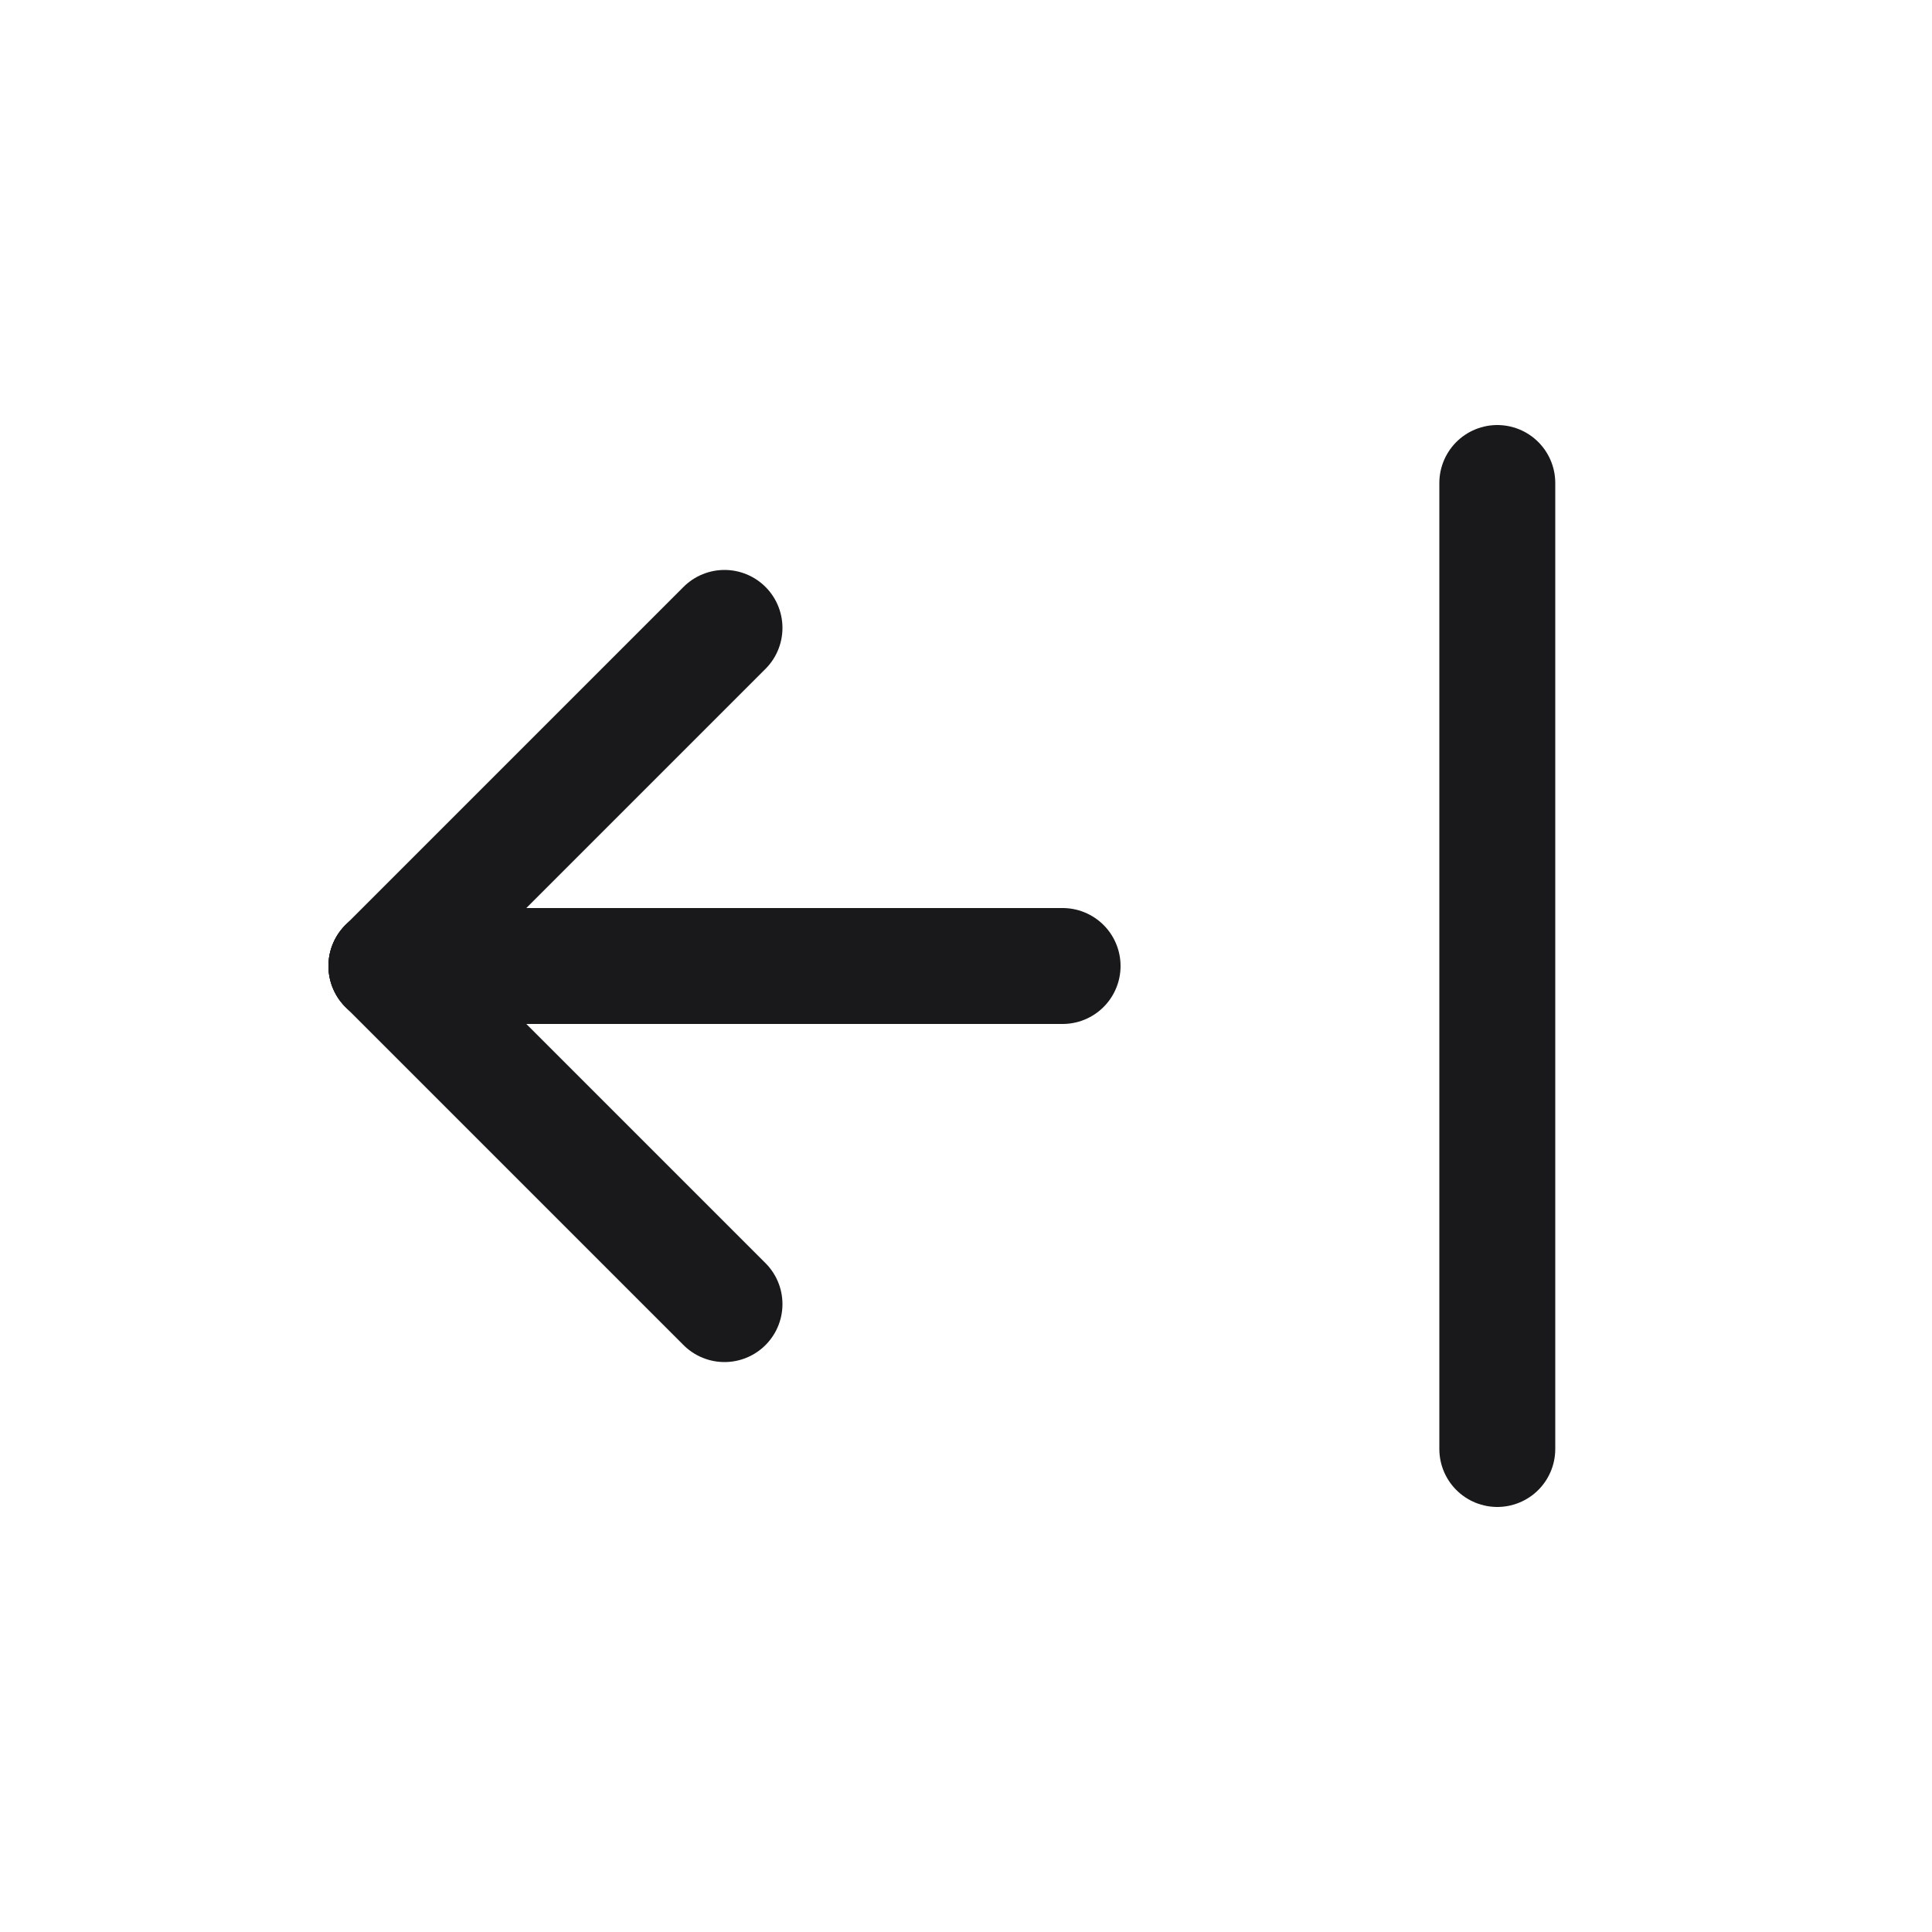
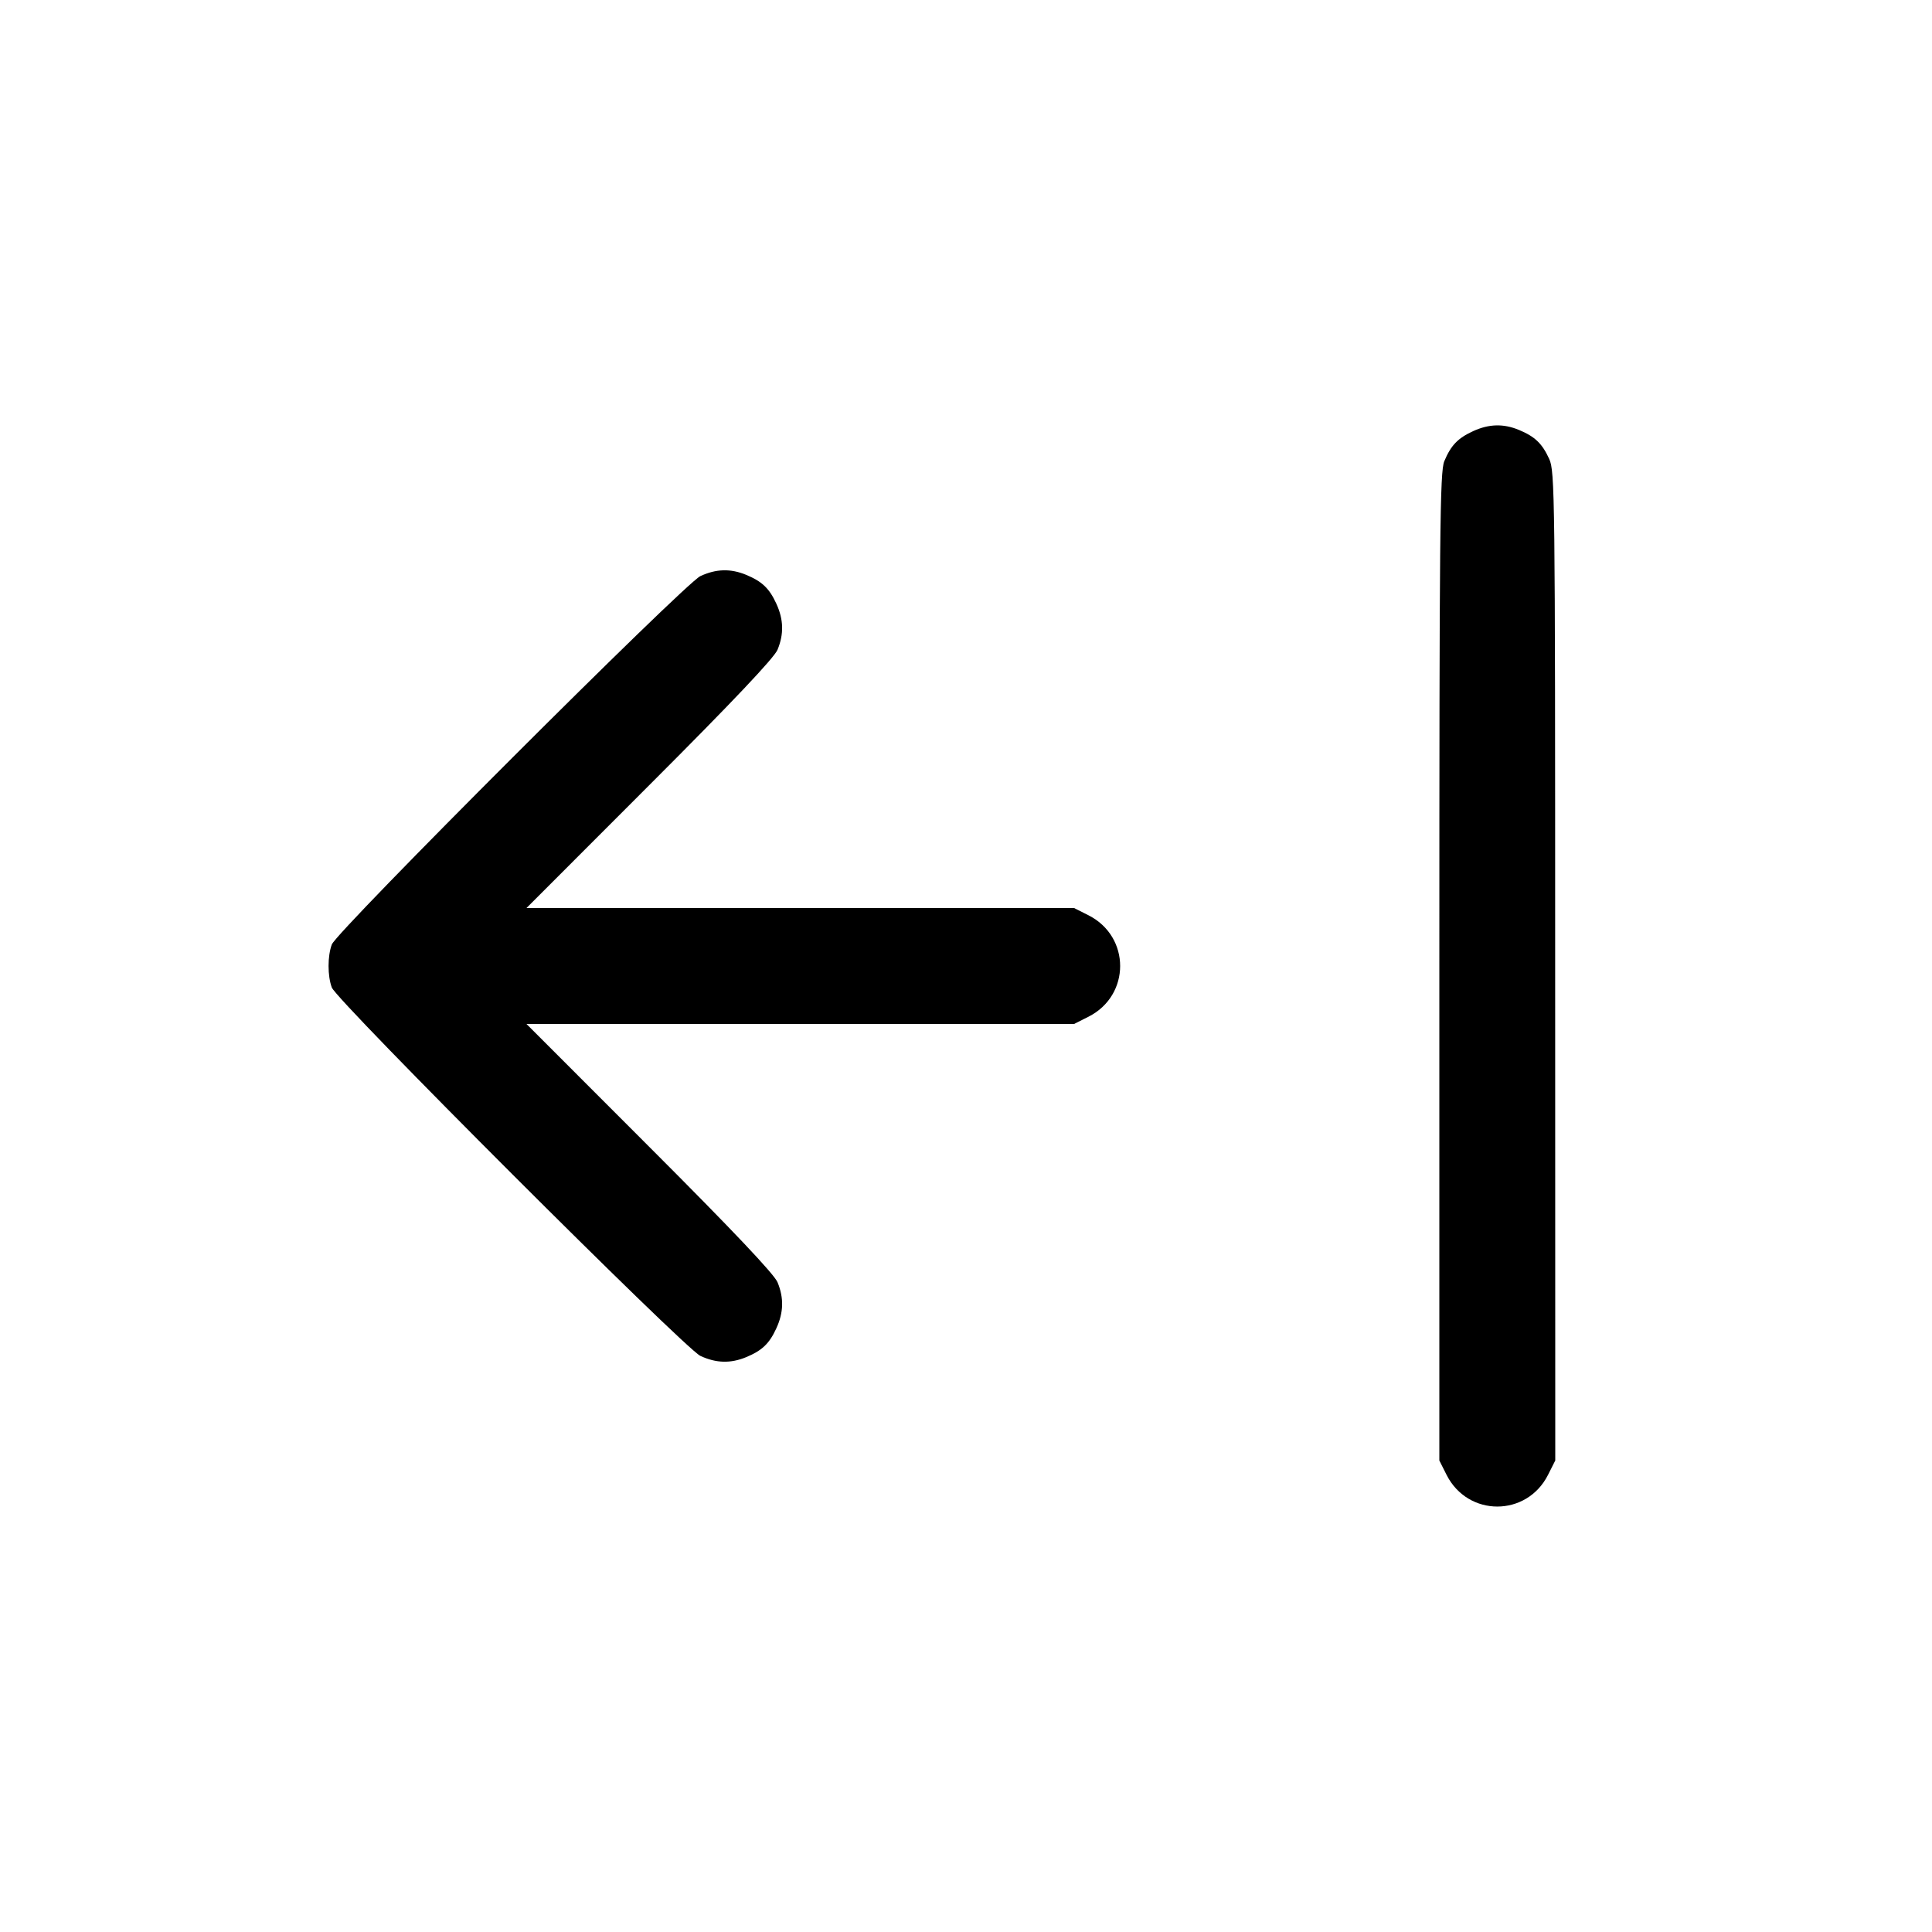
<svg xmlns="http://www.w3.org/2000/svg" width="20" height="20" viewBox="0 0 20 20" fill="none">
-   <path d="M11 10H4" stroke="#19191C" stroke-width="1.2" stroke-linecap="round" />
-   <path d="M7.5 6.5L4 10" stroke="#19191C" stroke-width="1.2" stroke-linecap="round" />
-   <path d="M7.5 13.5L4 10" stroke="#19191C" stroke-width="1.2" stroke-linecap="round" />
-   <path d="M15.5 5L15.5 15" stroke="#19191C" stroke-width="1.2" stroke-linecap="round" />
+   <path d="M15.250 4.463 C 15.091 4.536,15.020 4.610,14.951 4.775 C 14.906 4.884,14.900 5.485,14.900 10.009 L 14.900 15.119 14.975 15.268 C 15.196 15.705,15.804 15.705,16.025 15.268 L 16.100 15.119 16.099 10.001 C 16.099 5.106,16.096 4.878,16.037 4.750 C 15.964 4.591,15.890 4.520,15.725 4.451 C 15.564 4.384,15.414 4.388,15.250 4.463 M7.250 5.964 C 7.085 6.042,3.487 9.638,3.435 9.777 C 3.390 9.897,3.390 10.103,3.435 10.223 C 3.487 10.362,7.085 13.958,7.250 14.036 C 7.413 14.112,7.563 14.116,7.725 14.049 C 7.890 13.980,7.964 13.909,8.037 13.750 C 8.112 13.586,8.116 13.437,8.049 13.274 C 8.014 13.190,7.590 12.741,6.724 11.875 L 5.450 10.600 8.285 10.600 L 11.119 10.600 11.268 10.525 C 11.705 10.304,11.705 9.696,11.268 9.475 L 11.119 9.400 8.285 9.400 L 5.450 9.400 6.724 8.125 C 7.590 7.259,8.014 6.810,8.049 6.726 C 8.116 6.563,8.112 6.414,8.037 6.250 C 7.964 6.091,7.890 6.020,7.725 5.951 C 7.563 5.884,7.413 5.888,7.250 5.964 " stroke="none" fill-rule="evenodd" fill="black" />
</svg>
